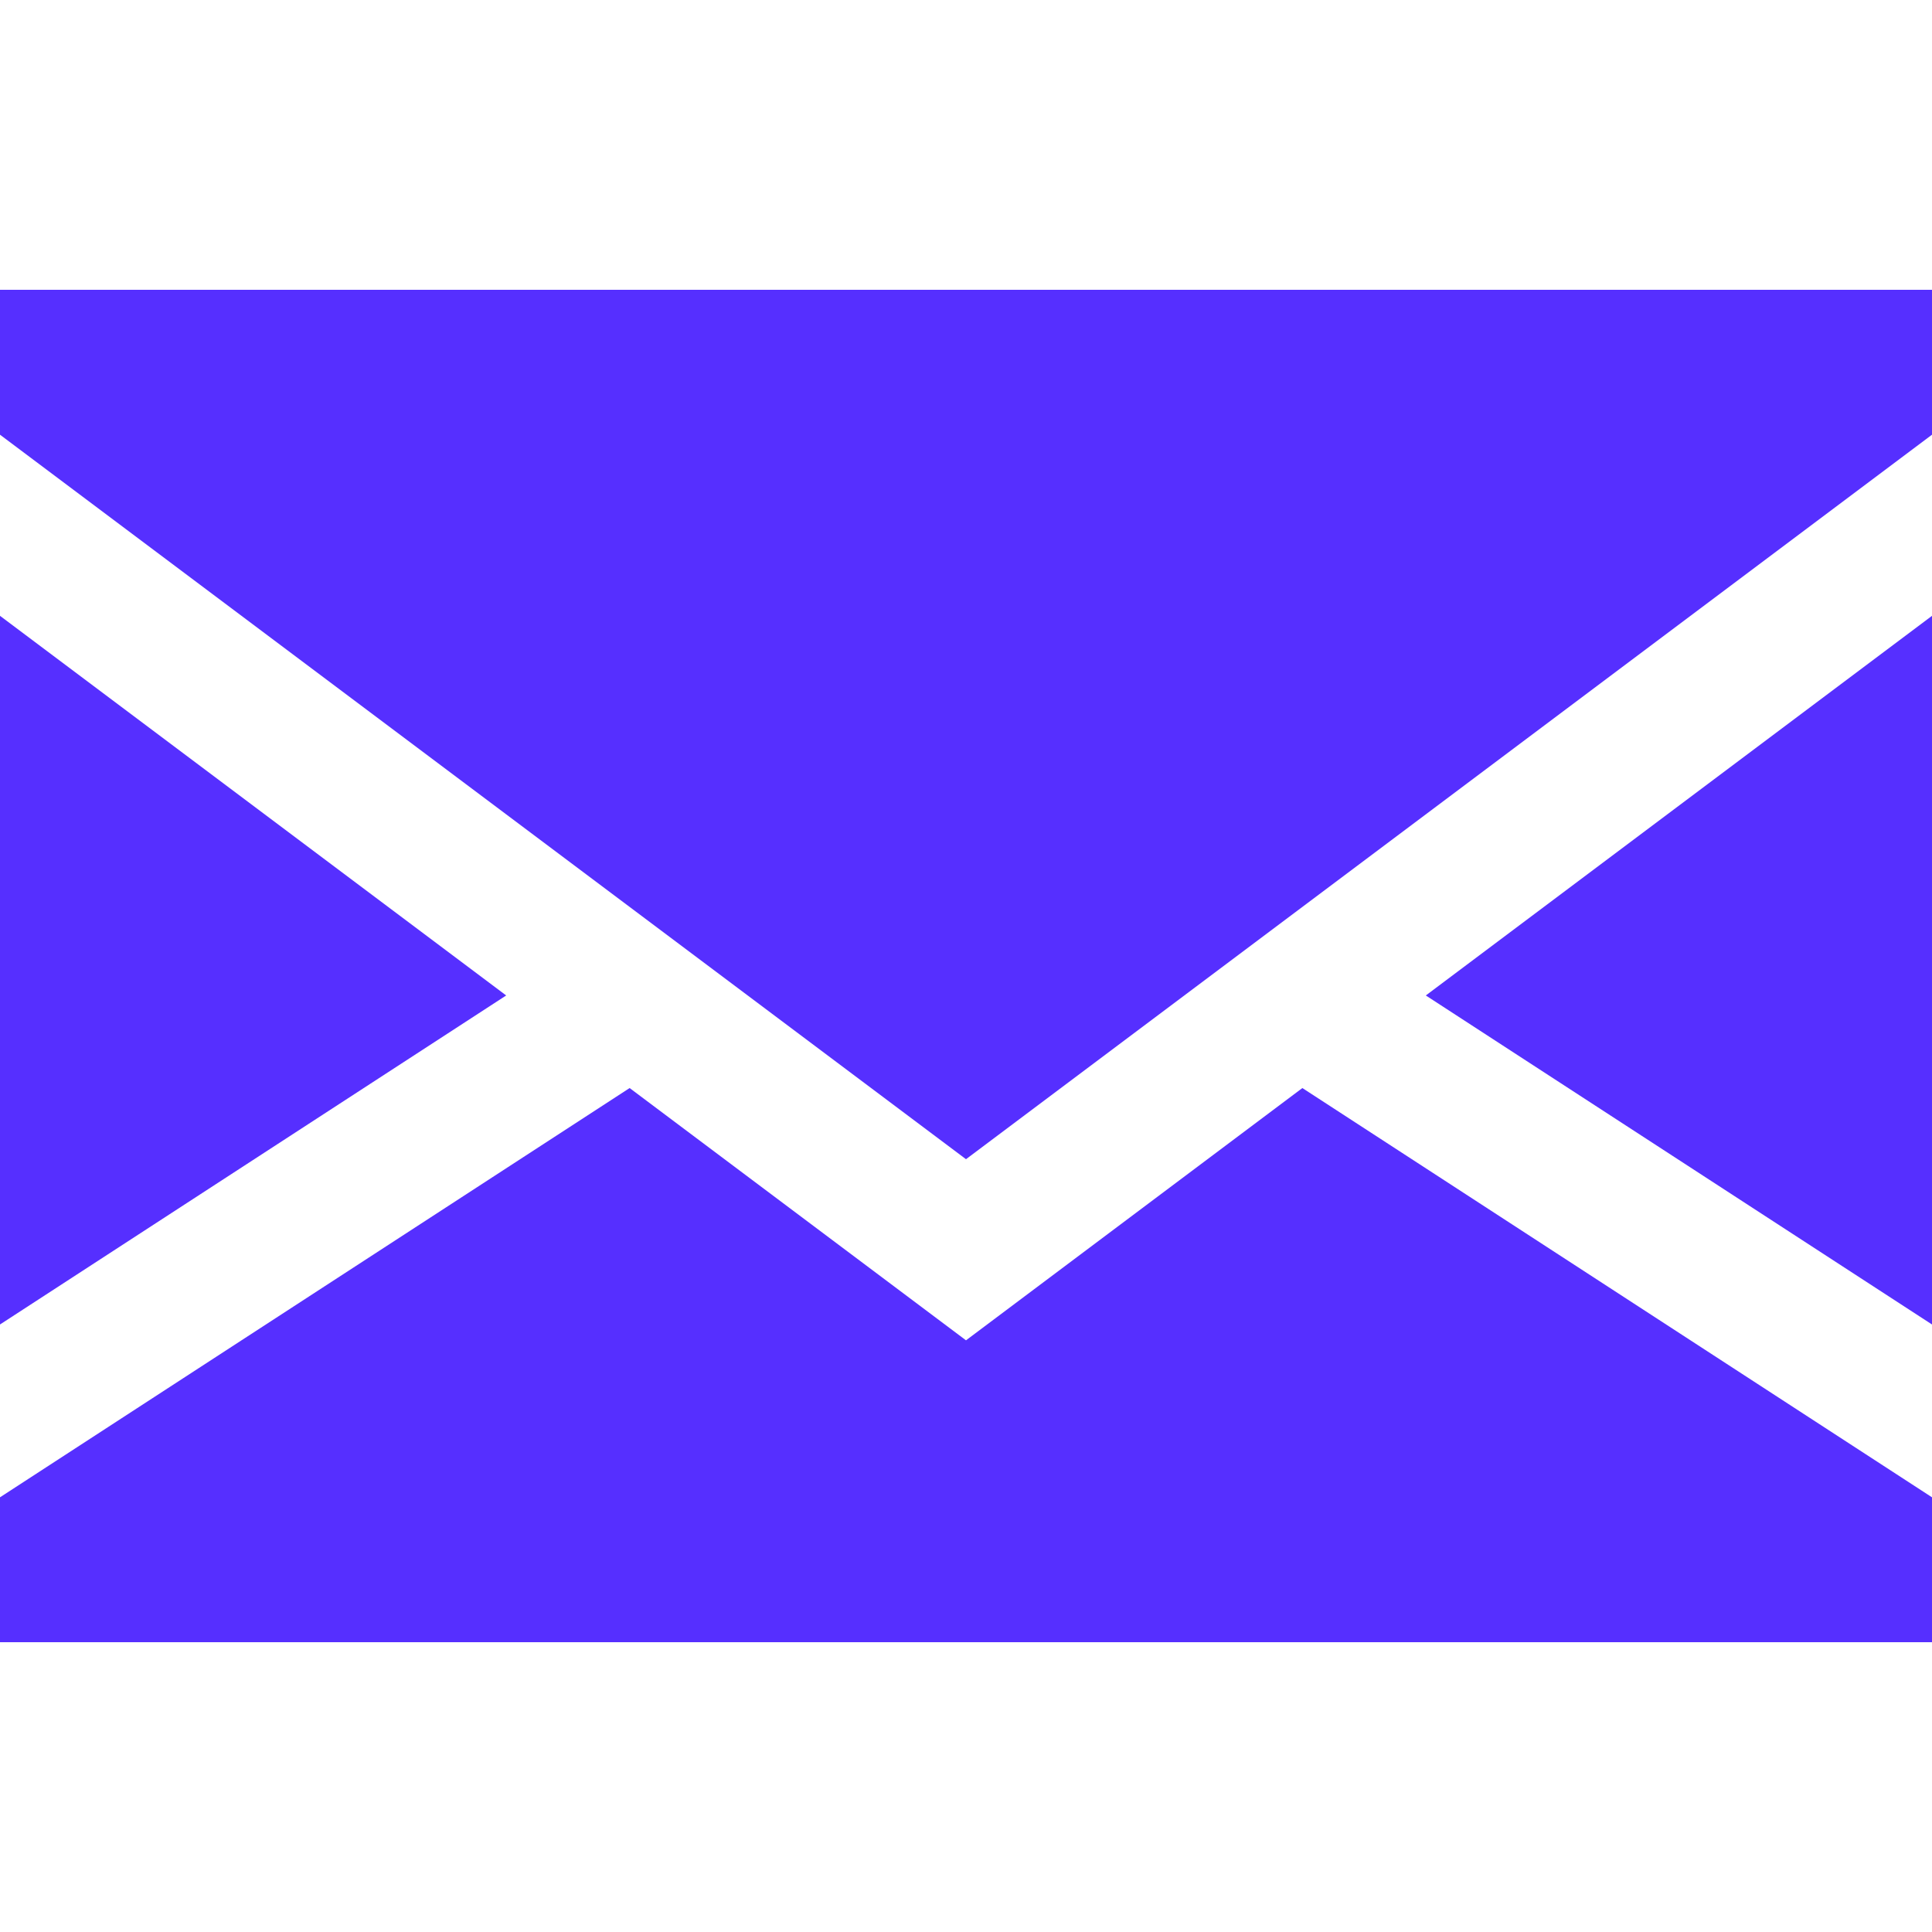
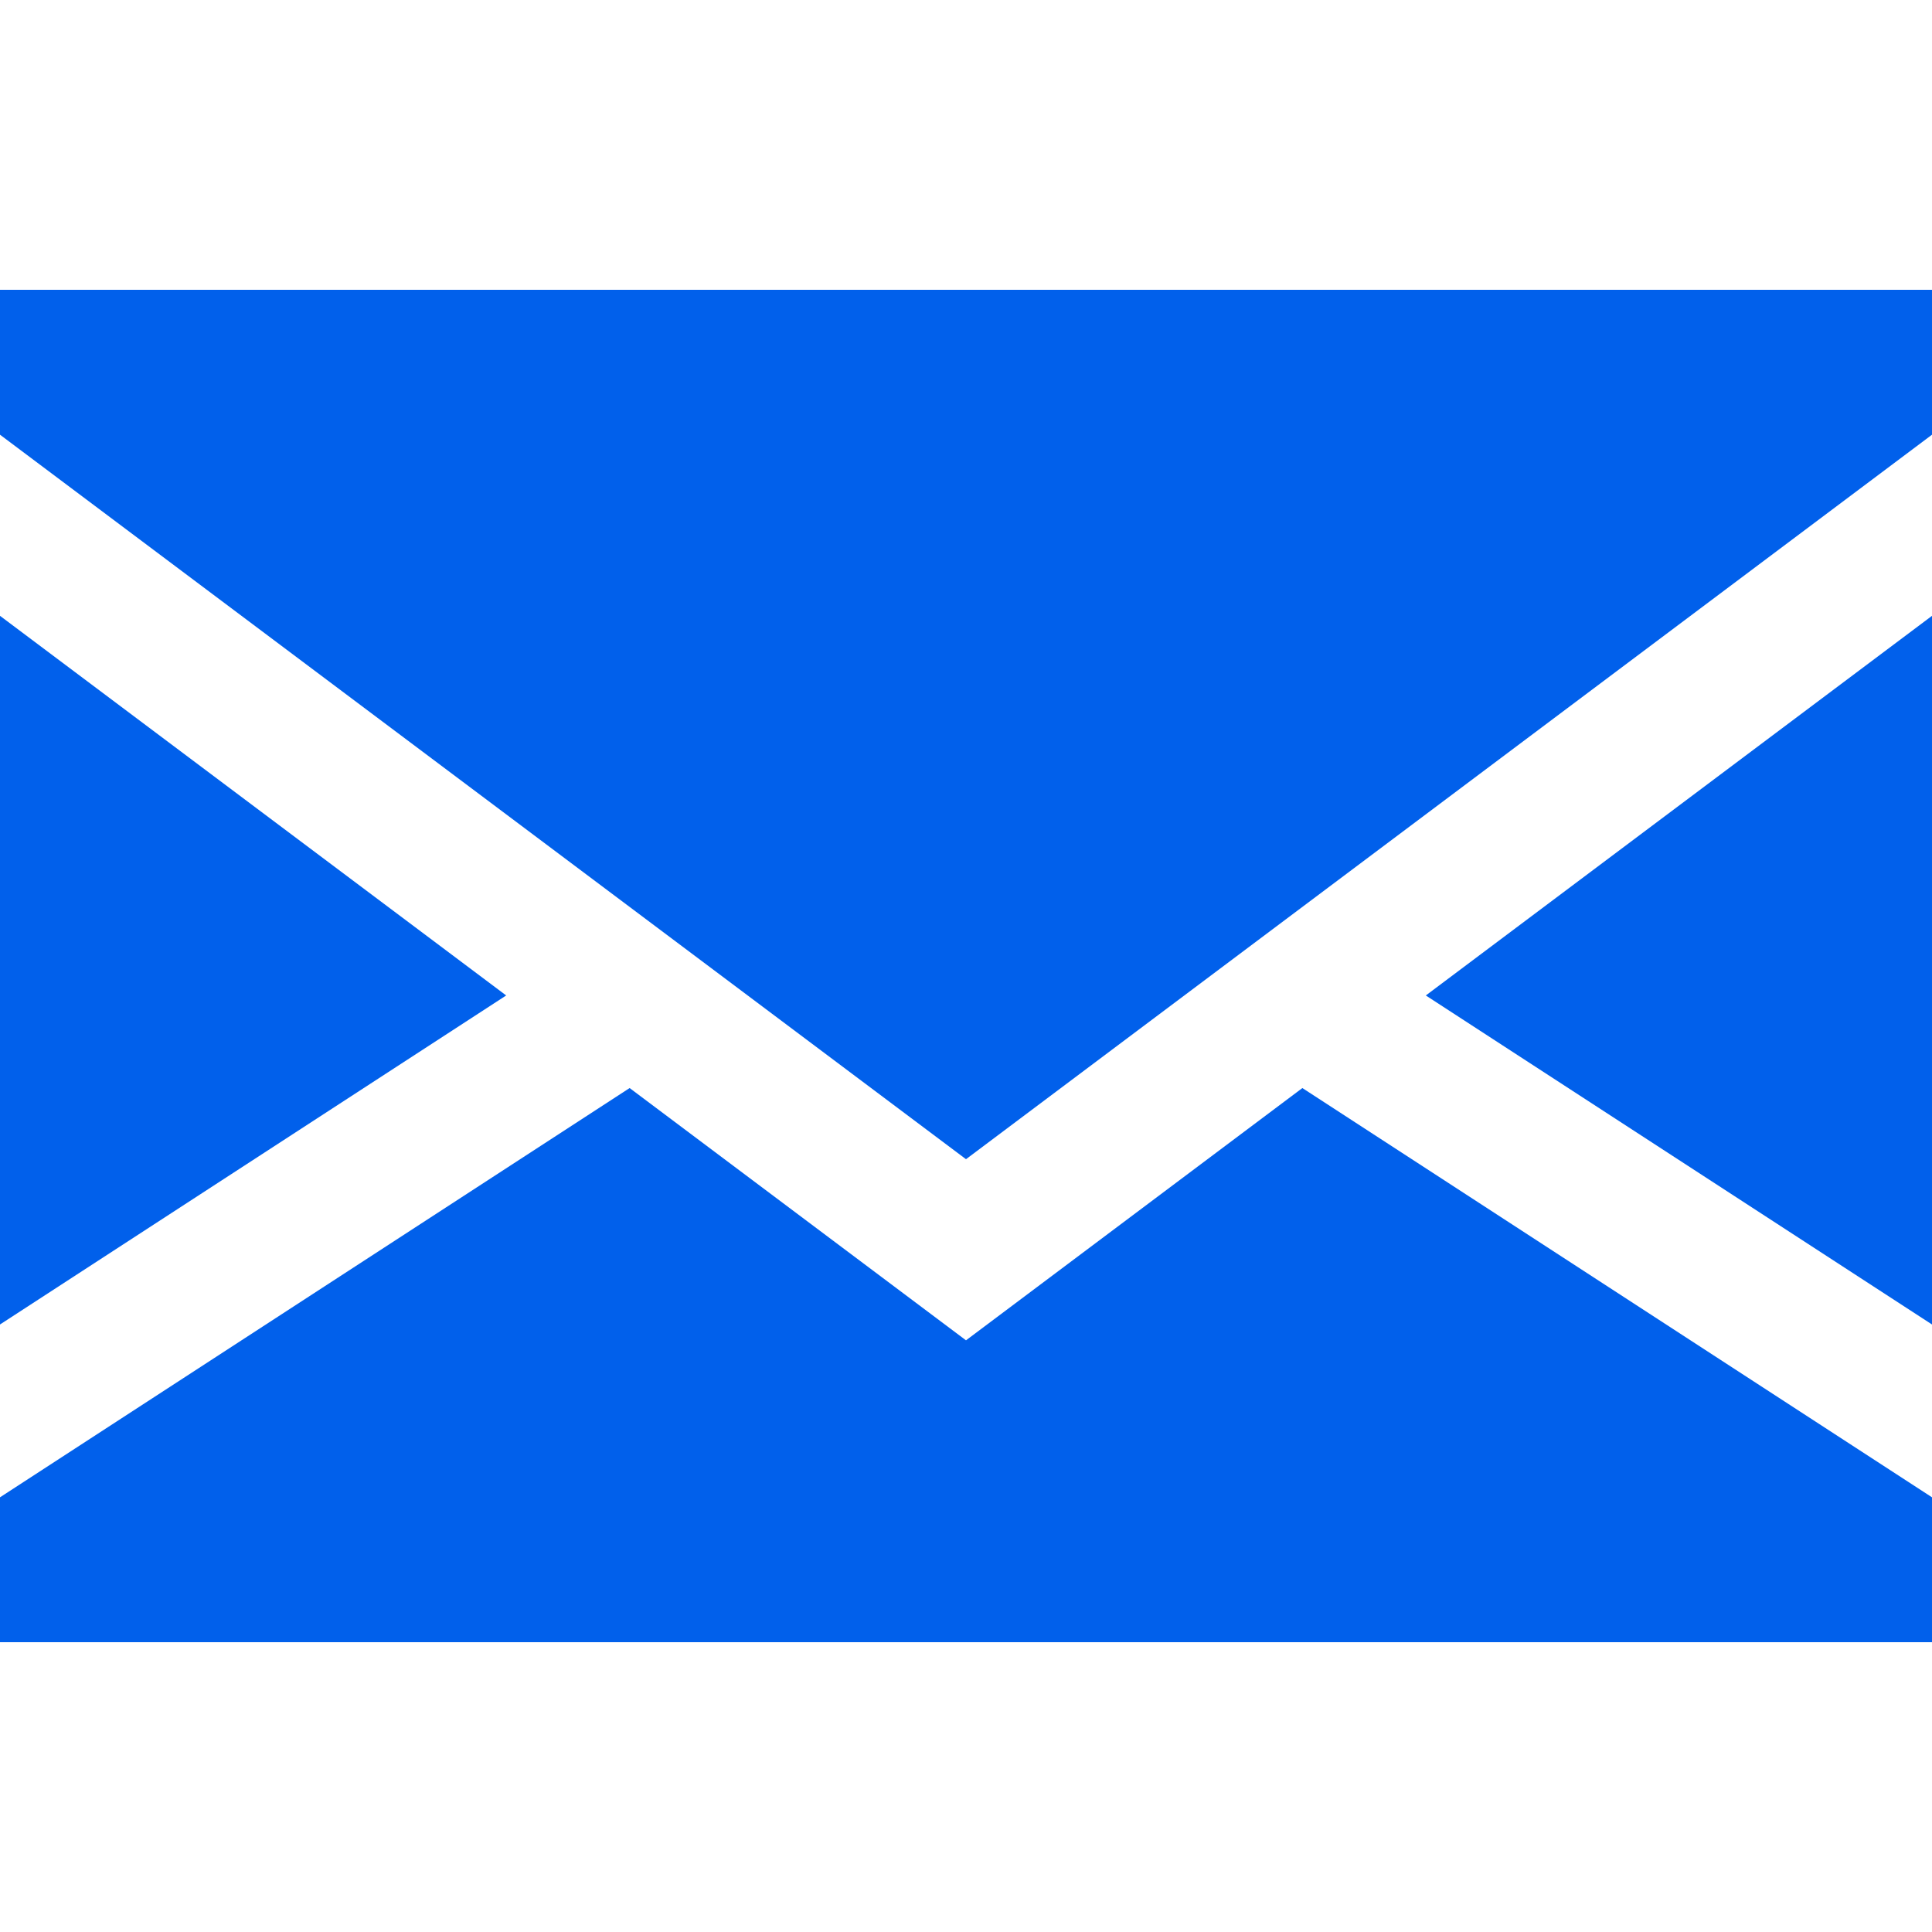
- <svg xmlns="http://www.w3.org/2000/svg" version="1.1" id="Capa_1" x="0px" y="0px" viewBox="0 0 400 400" style="enable-background:new 0 0 400 400; fill: #562fff" xml:space="preserve">
+ <svg xmlns="http://www.w3.org/2000/svg" version="1.1" id="Capa_1" x="0px" y="0px" viewBox="0 0 400 400" style="enable-background:new 0 0 400 400; fill: #0160eb" xml:space="preserve">
  <g id="XMLID_1_">
    <polygon id="XMLID_869_" points="0,127.5 0,274.219 104.8,206.1  " />
    <polygon id="XMLID_870_" points="400,274.219 400,127.5 295.2,206.1  " />
    <polygon id="XMLID_871_" points="200,277.5 130.357,225.268 0,310 0,340 400,340 400,310 269.643,225.268  " />
    <polygon id="XMLID_872_" points="0,90 200,240 400,90 400,60 0,60  " />
  </g>
  <g>
</g>
  <g>
</g>
  <g>
</g>
  <g>
</g>
  <g>
</g>
  <g>
</g>
  <g>
</g>
  <g>
</g>
  <g>
</g>
  <g>
</g>
  <g>
</g>
  <g>
</g>
  <g>
</g>
  <g>
</g>
  <g>
</g>
</svg>
